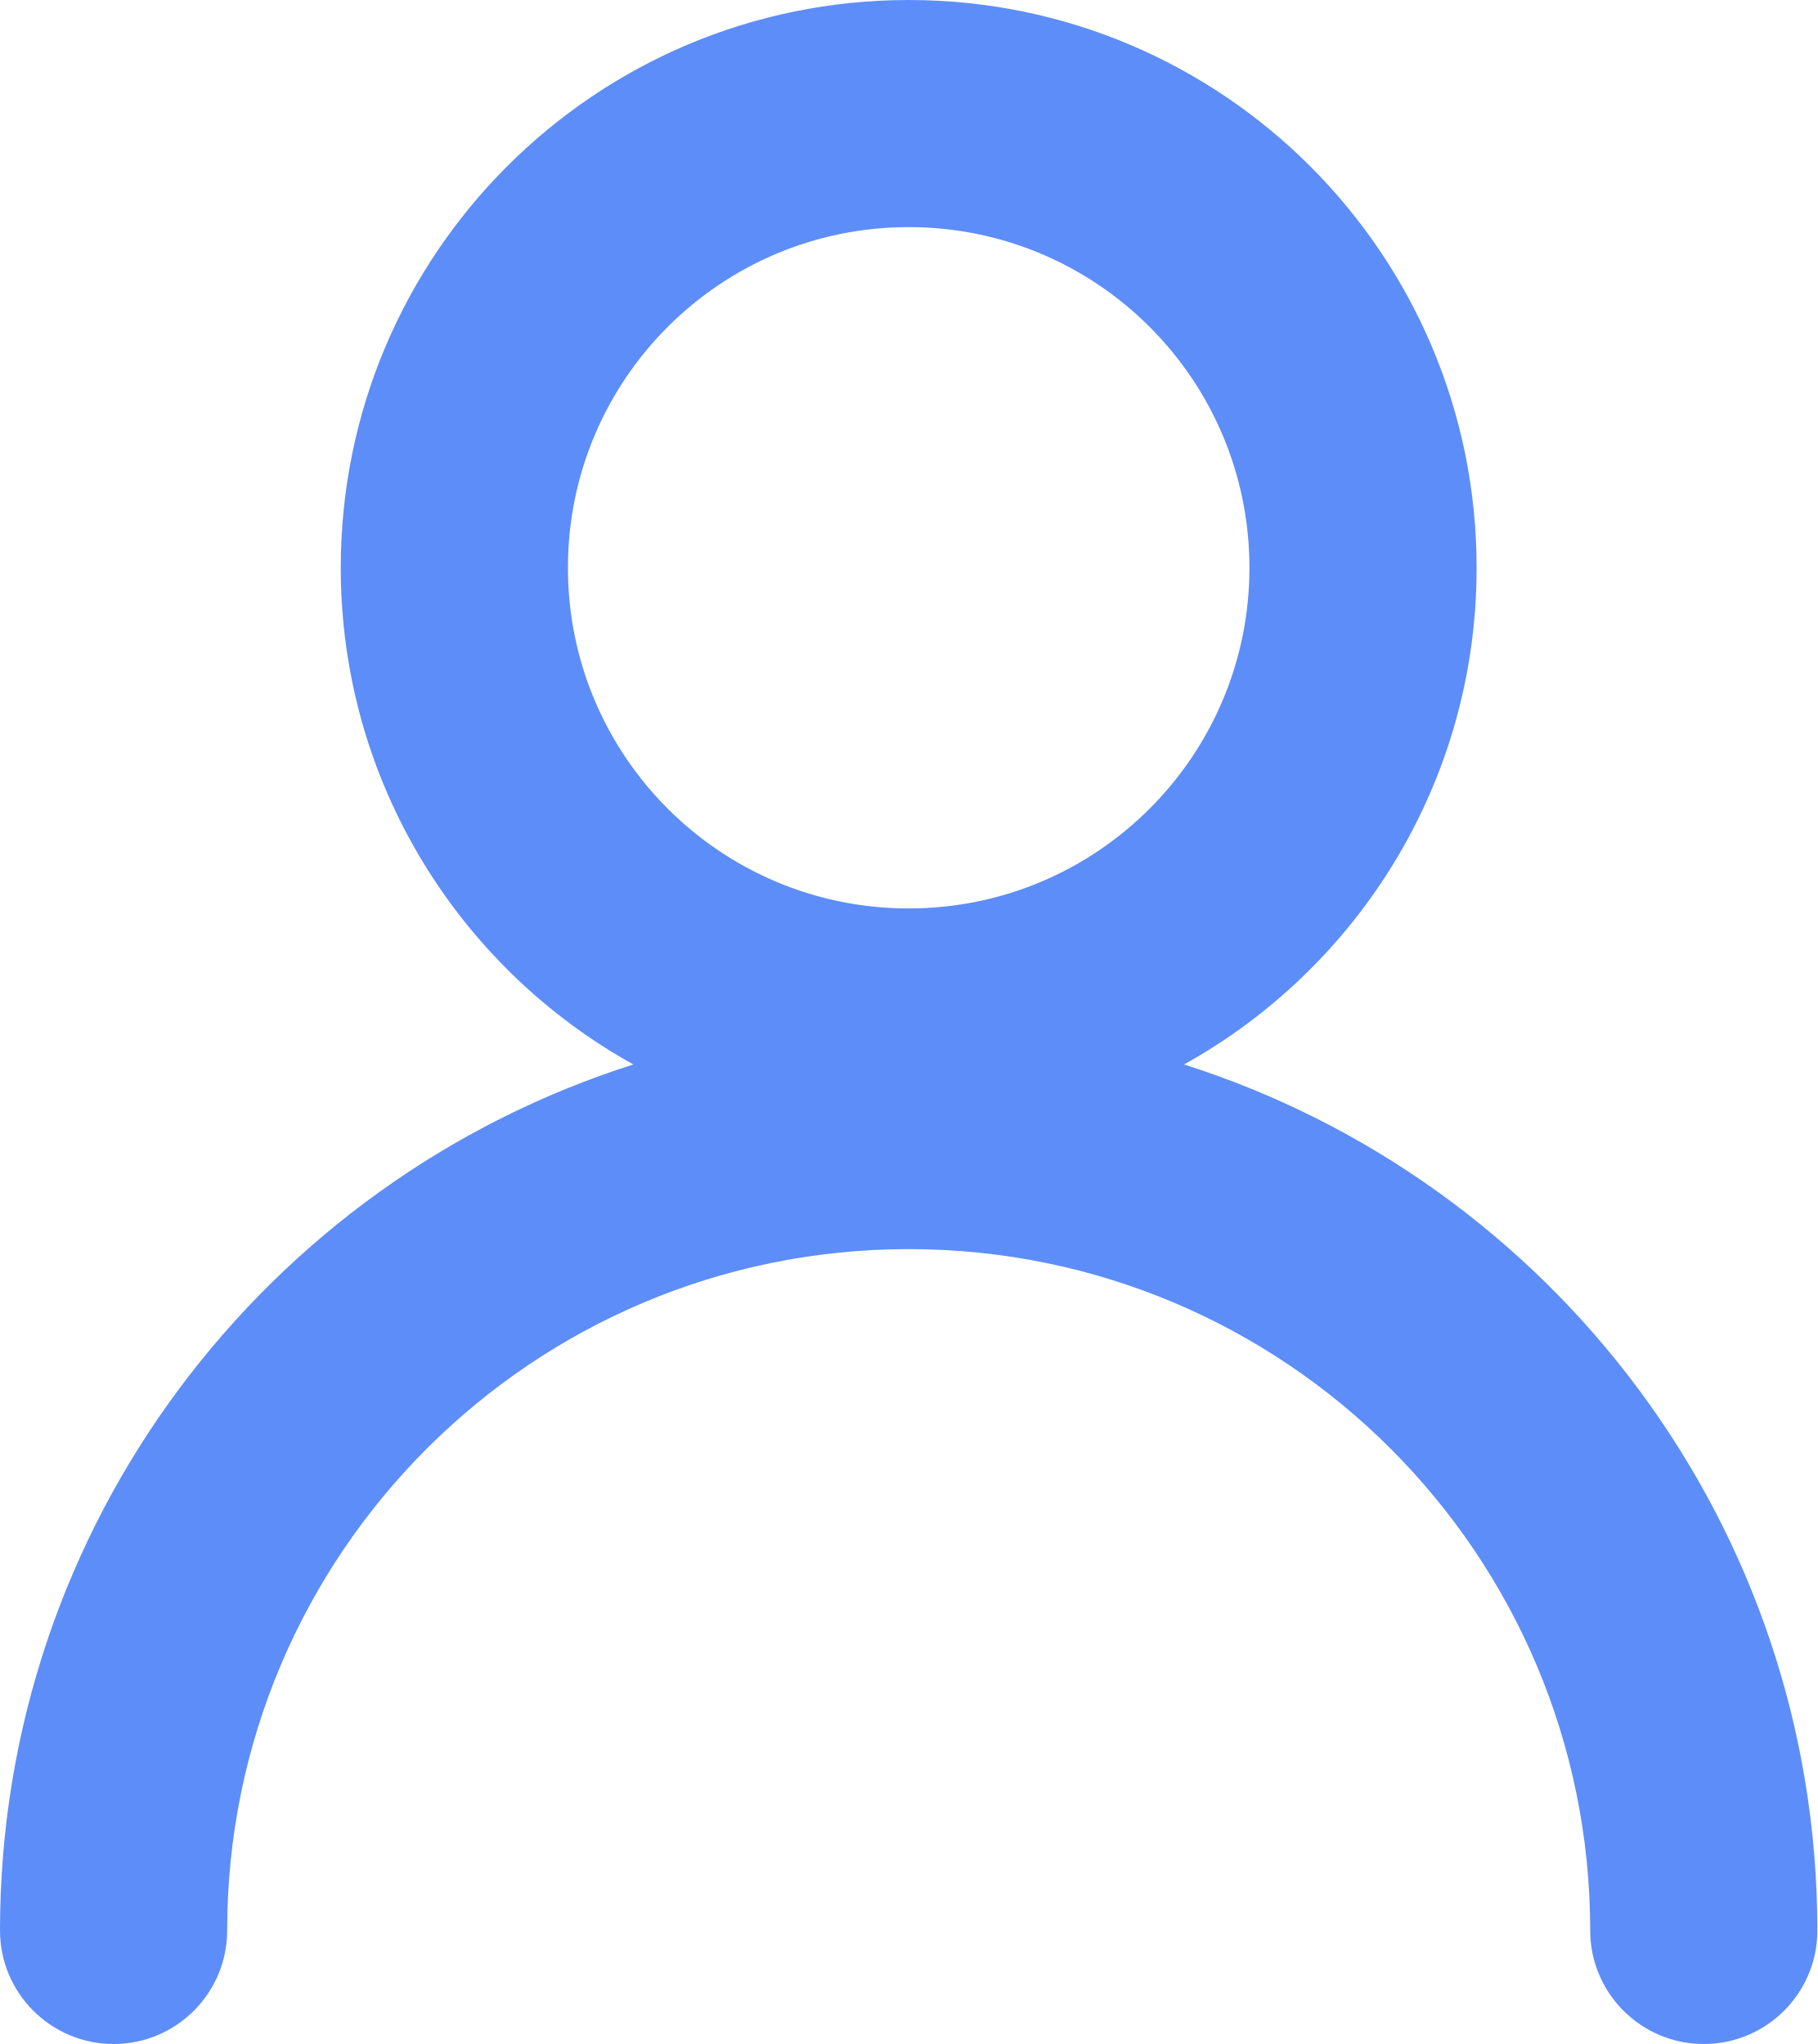
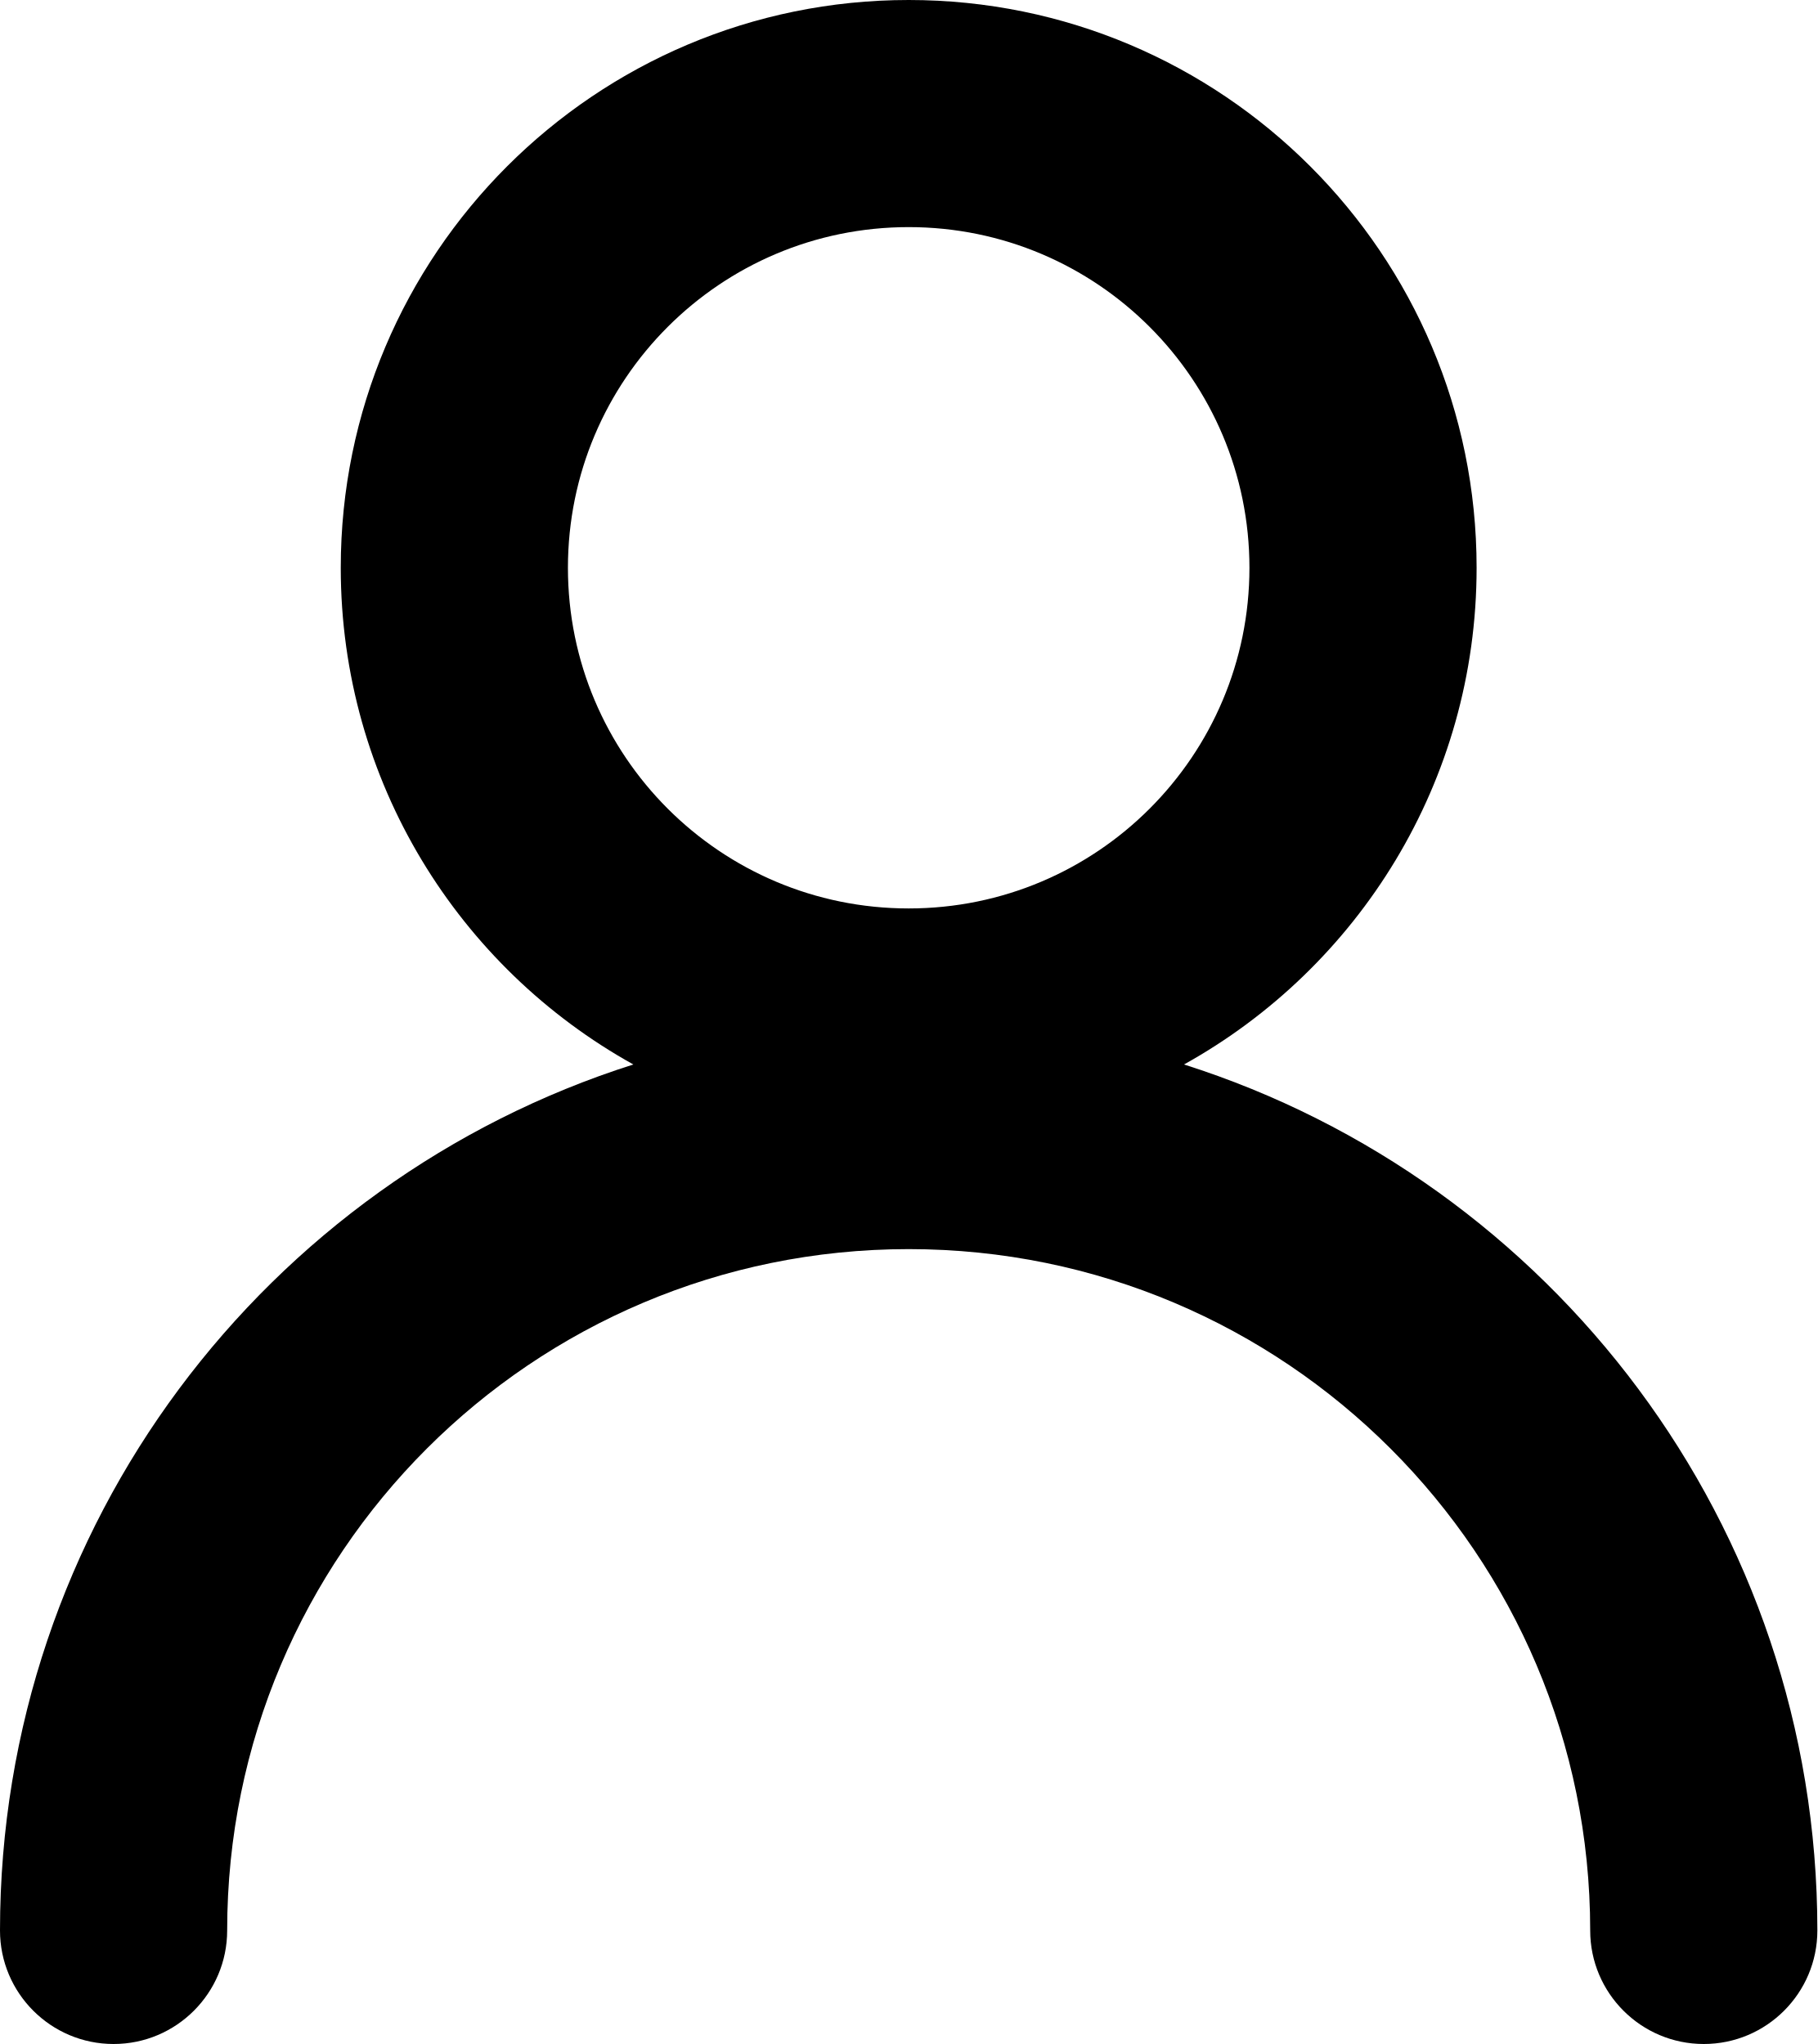
- <svg xmlns="http://www.w3.org/2000/svg" width="16px" height="18px" viewBox="0 0 16 18" version="1.1">
-   <g id="Symbols" stroke="none" stroke-width="1" fill="none" fill-rule="evenodd">
-     <g id="left-nav/all-contact" transform="translate(-34, -177)" fill="#5D8DF8">
-       <g id="icon/all" transform="translate(30, 174)">
-         <g id="all">
-           <path d="M9.576,12.374 C8.04,11.521 7,9.882 7,8 C7,5.239 9.239,3 12,3 C14.761,3 17,5.239 17,8 C17,9.882 15.96,11.521 14.424,12.374 C17.657,13.401 20,16.427 20,20 C20,20.552 19.552,21 19,21 C18.448,21 18,20.552 18,20 C18,16.686 15.314,14 12,14 C8.686,14 6,16.686 6,20 C6,20.552 5.552,21 5,21 C4.448,21 4,20.552 4,20 C4,16.427 6.343,13.401 9.576,12.374 Z M12,11 C13.657,11 15,9.657 15,8 C15,6.343 13.657,5 12,5 C10.343,5 9,6.343 9,8 C9,9.657 10.343,11 12,11 Z" id="Oval" fill-rule="nonzero" />
-         </g>
-       </g>
-     </g>
+ <svg xmlns="http://www.w3.org/2000/svg" style="isolation:isolate" viewBox="0 0 16 18" width="16" height="18">
+   <g clip-path="url(#_clipPath_LM0rM5Ge3N29VCz2AjpsbawtoDh9OQr3)">
+     <path d=" M 5.576 9.374 C 4.04 8.521 3 6.882 3 5 C 3 2.239 5.239 0 8 0 C 10.761 0 13 2.239 13 5 C 13 6.882 11.96 8.521 10.424 9.374 C 13.657 10.401 16 13.427 16 17 C 16 17.552 15.552 18 15 18 C 14.448 18 14 17.552 14 17 C 14 13.686 11.314 11 8 11 C 4.686 11 2 13.686 2 17 C 2 17.552 1.552 18 1 18 C 0.448 18 0 17.552 0 17 C 0 13.427 2.343 10.401 5.576 9.374 Z  M 8 8 C 9.657 8 11 6.657 11 5 C 11 3.343 9.657 2 8 2 C 6.343 2 5 3.343 5 5 C 5 6.657 6.343 8 8 8 Z " />
  </g>
</svg>
